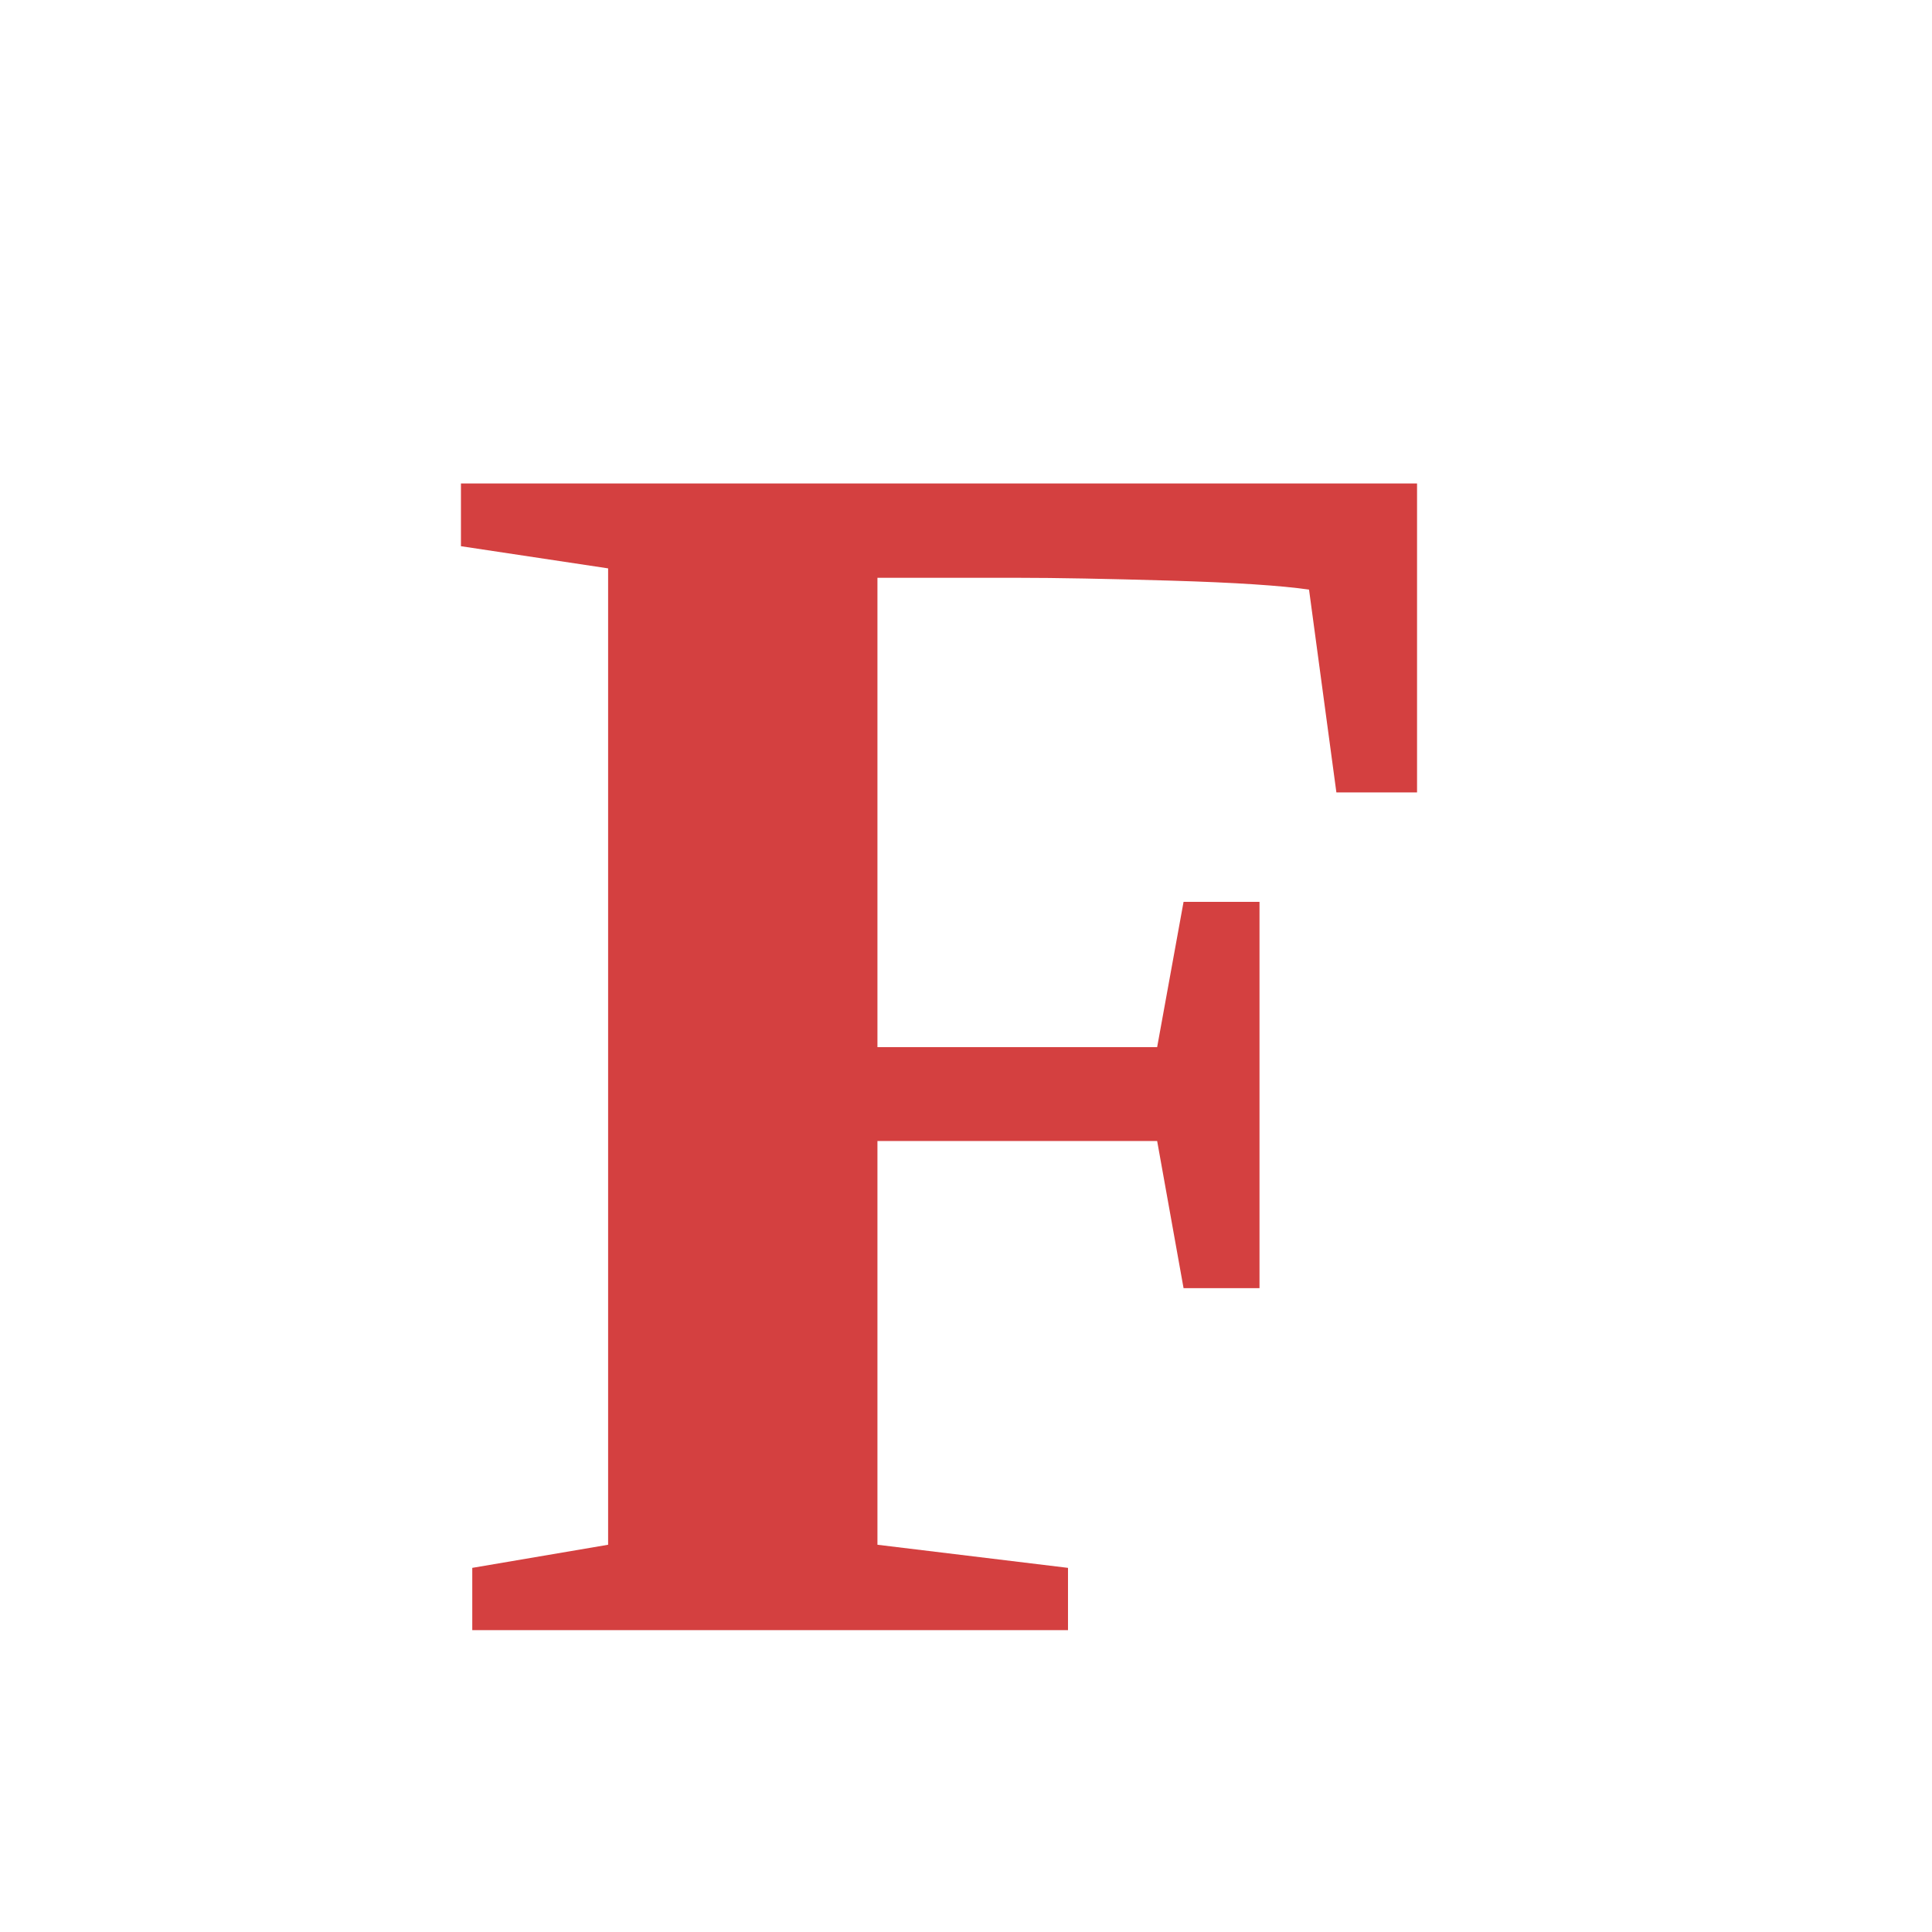
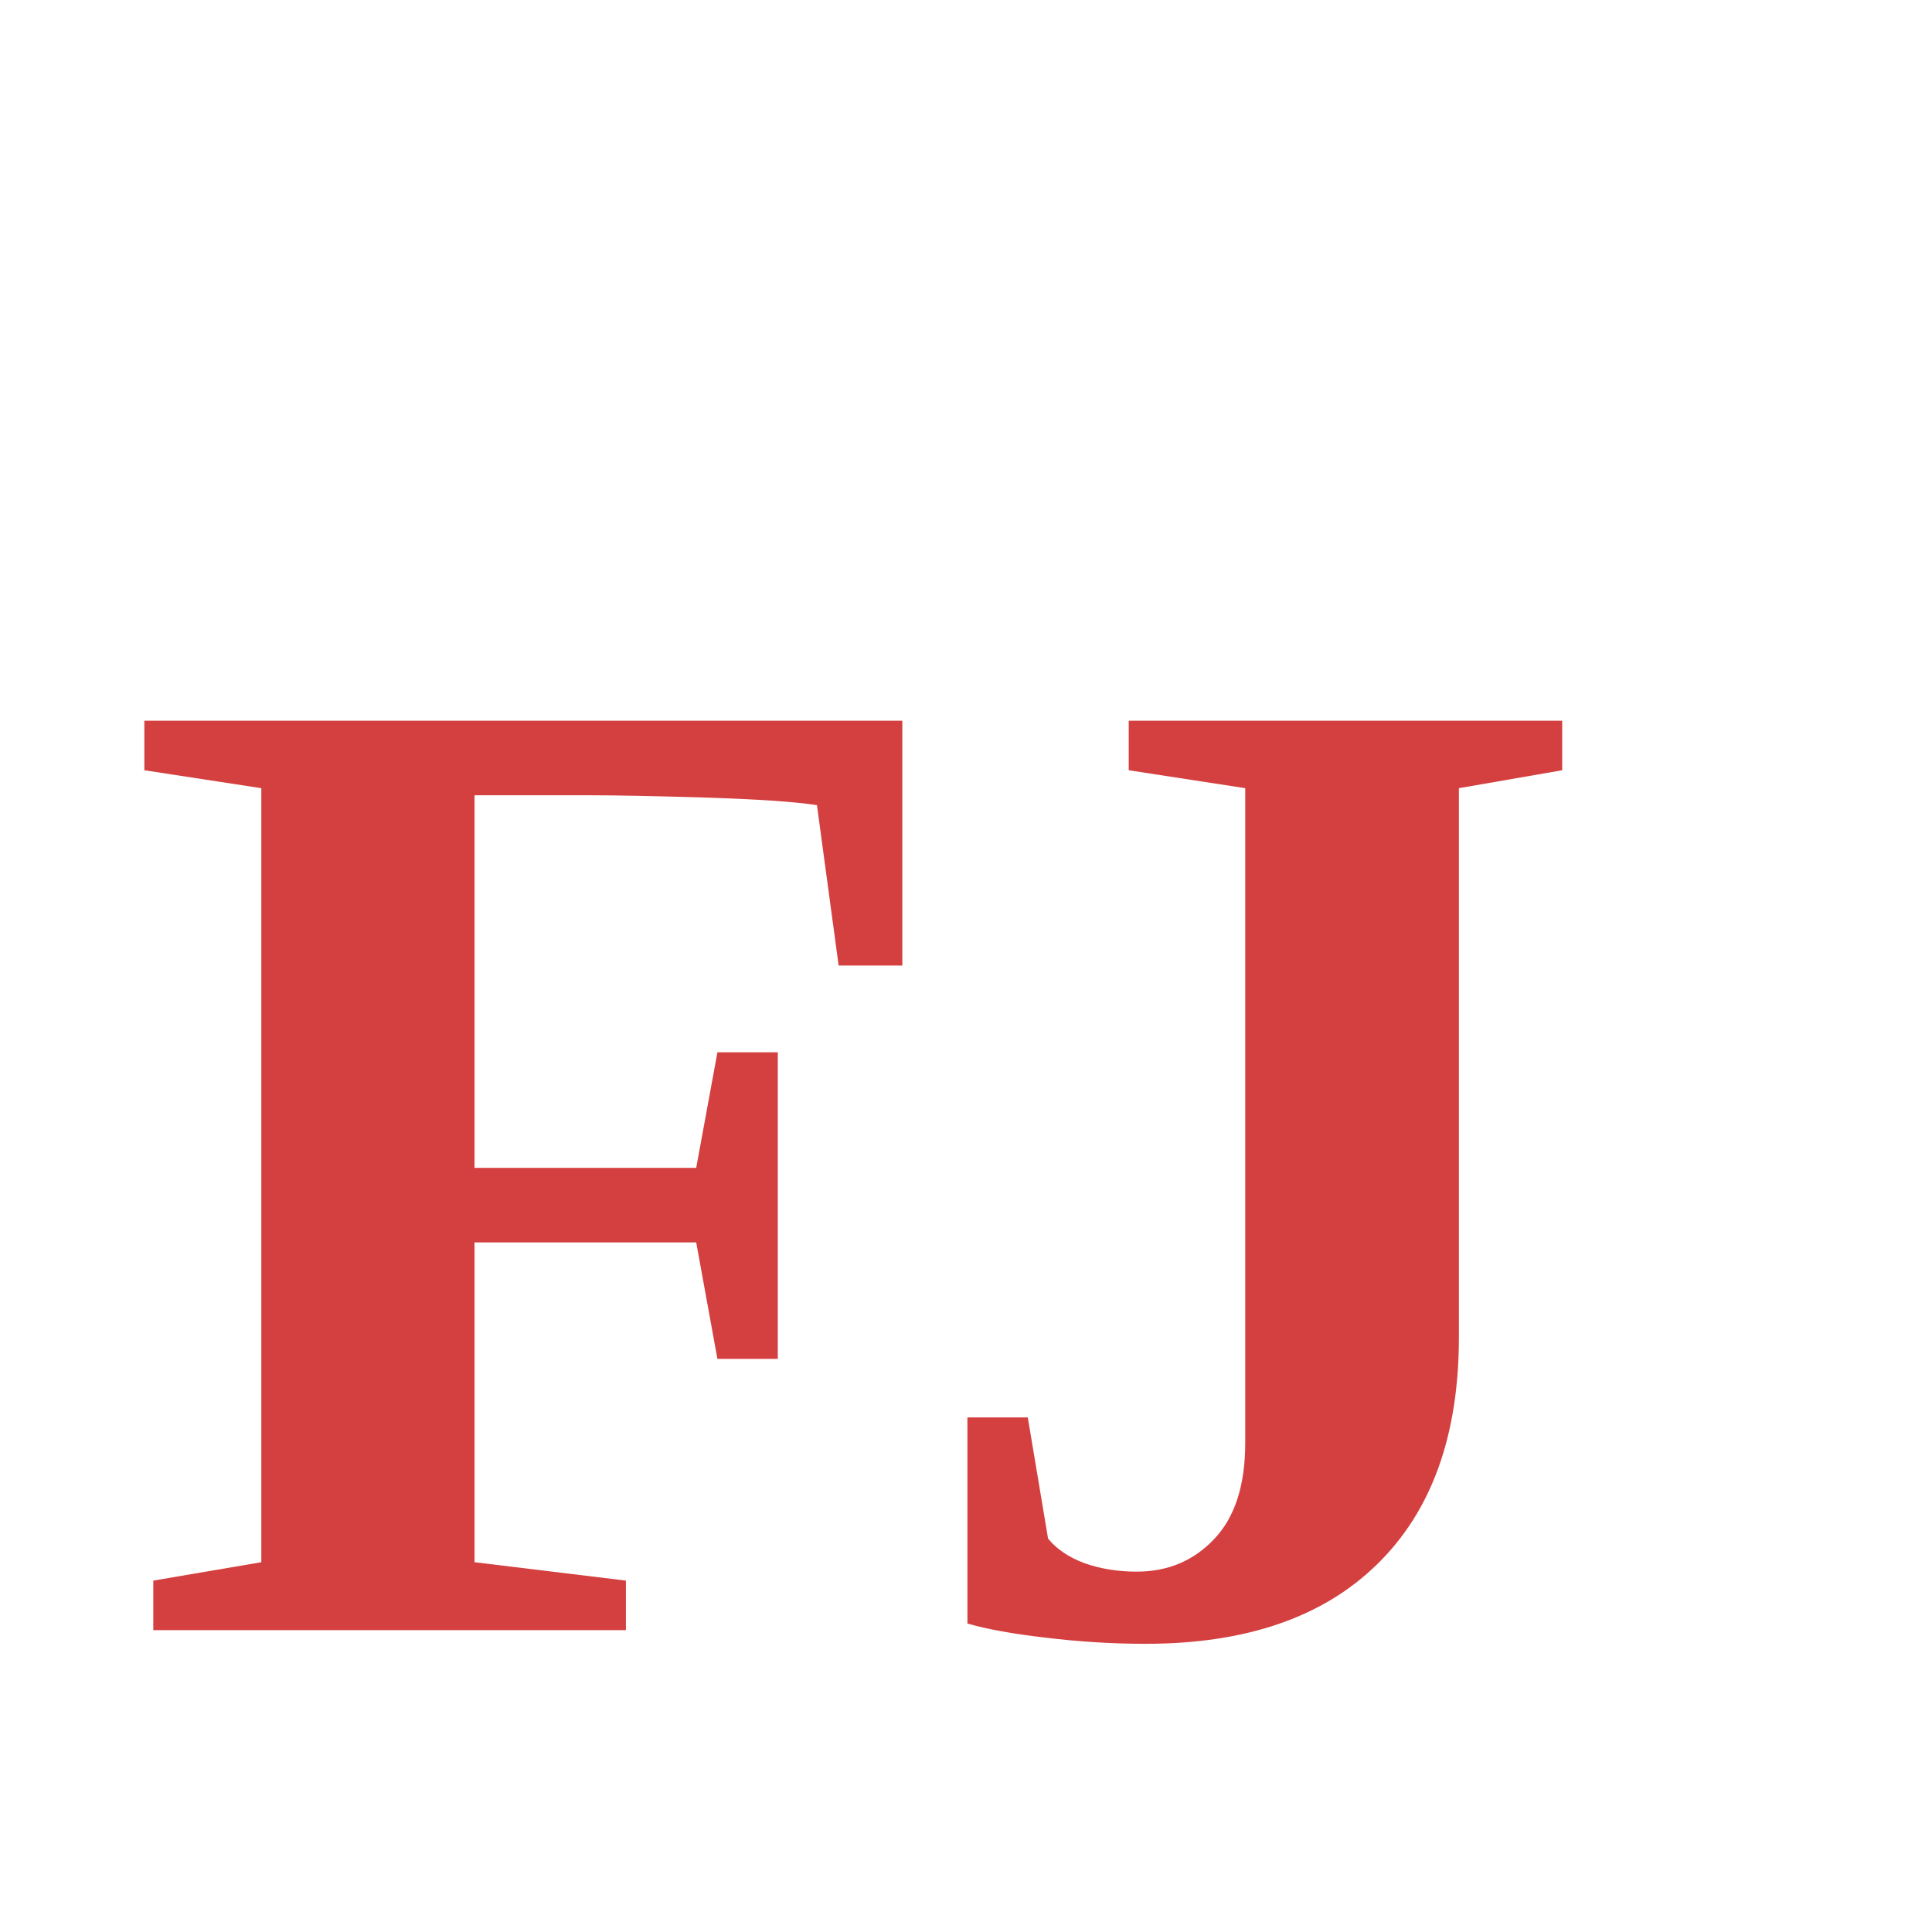
<svg xmlns="http://www.w3.org/2000/svg" viewBox="0 0 64 64">
-   <text x="50%" y="54" text-anchor="middle" font-family="'Playfair Display', Georgia, 'Times New Roman', serif" font-weight="900" font-size="58" fill="#D44040">F</text>
+   <text x="4" y="54" font-family="'Playfair Display', Georgia, 'Times New Roman', serif" font-weight="900" font-size="46" fill="#D44040">F</text>
+   <text x="30" y="54" font-family="'Playfair Display', Georgia, 'Times New Roman', serif" font-weight="900" font-size="46" fill="#D44040">J</text>
</svg>
